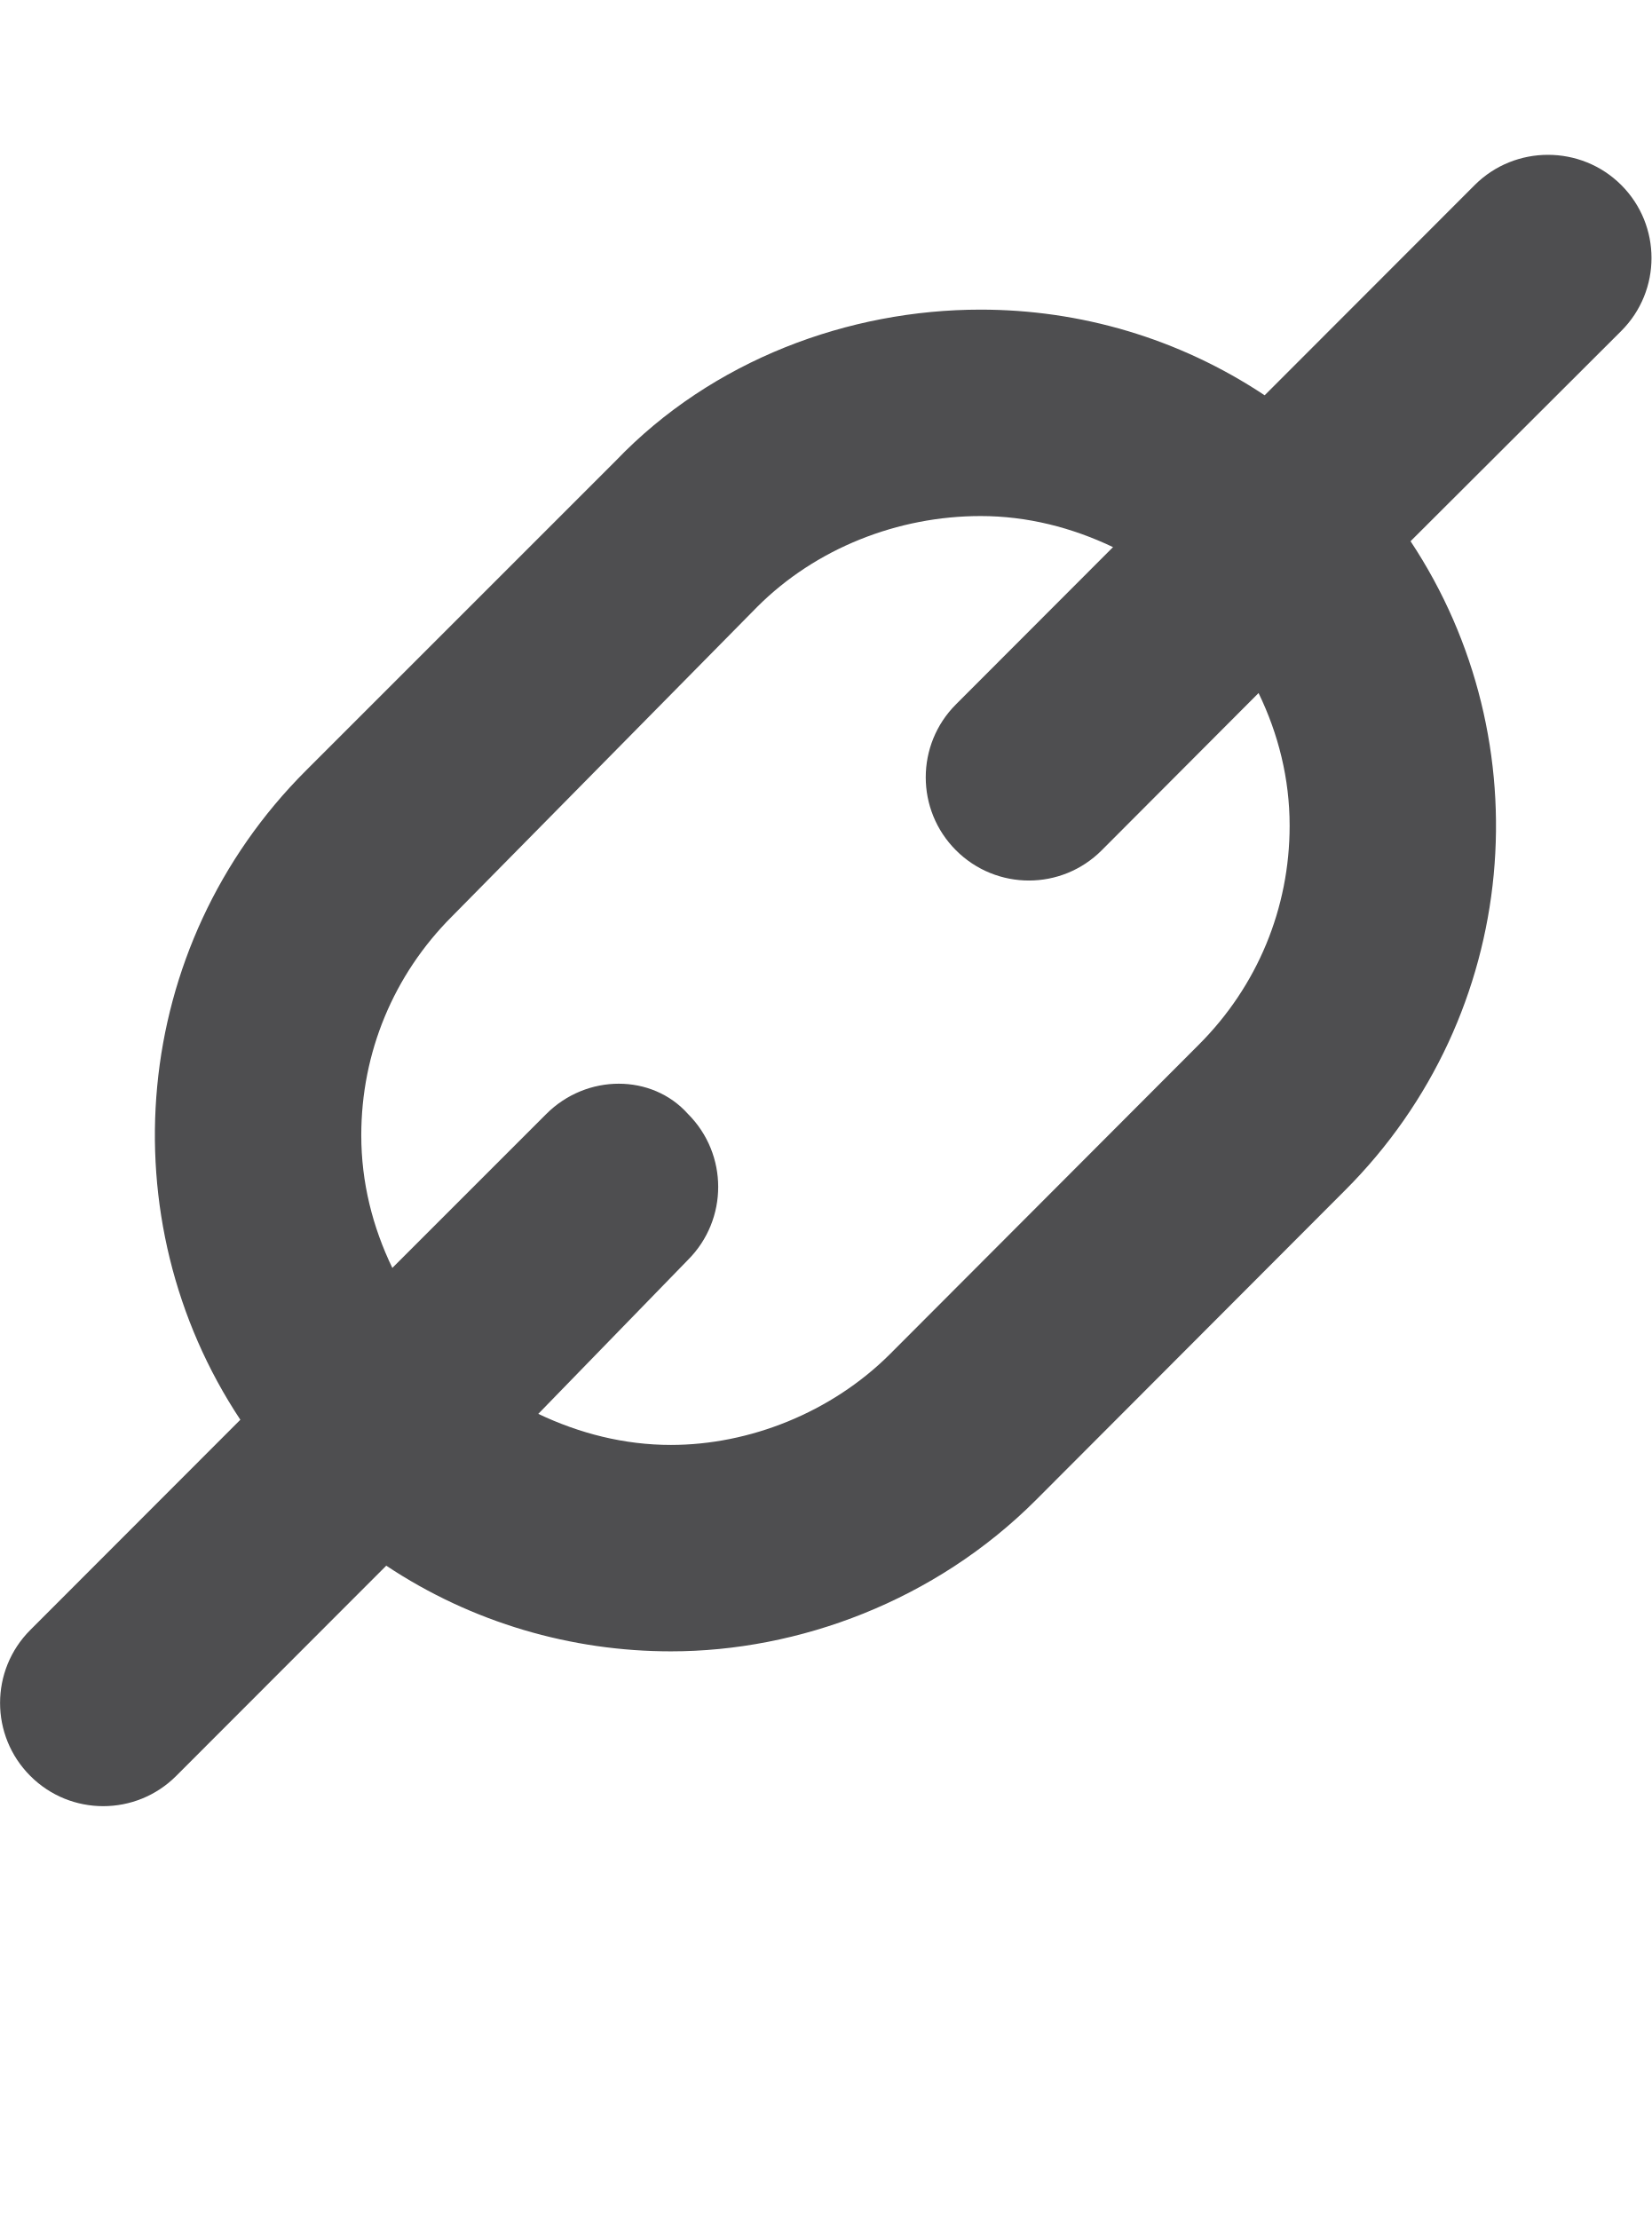
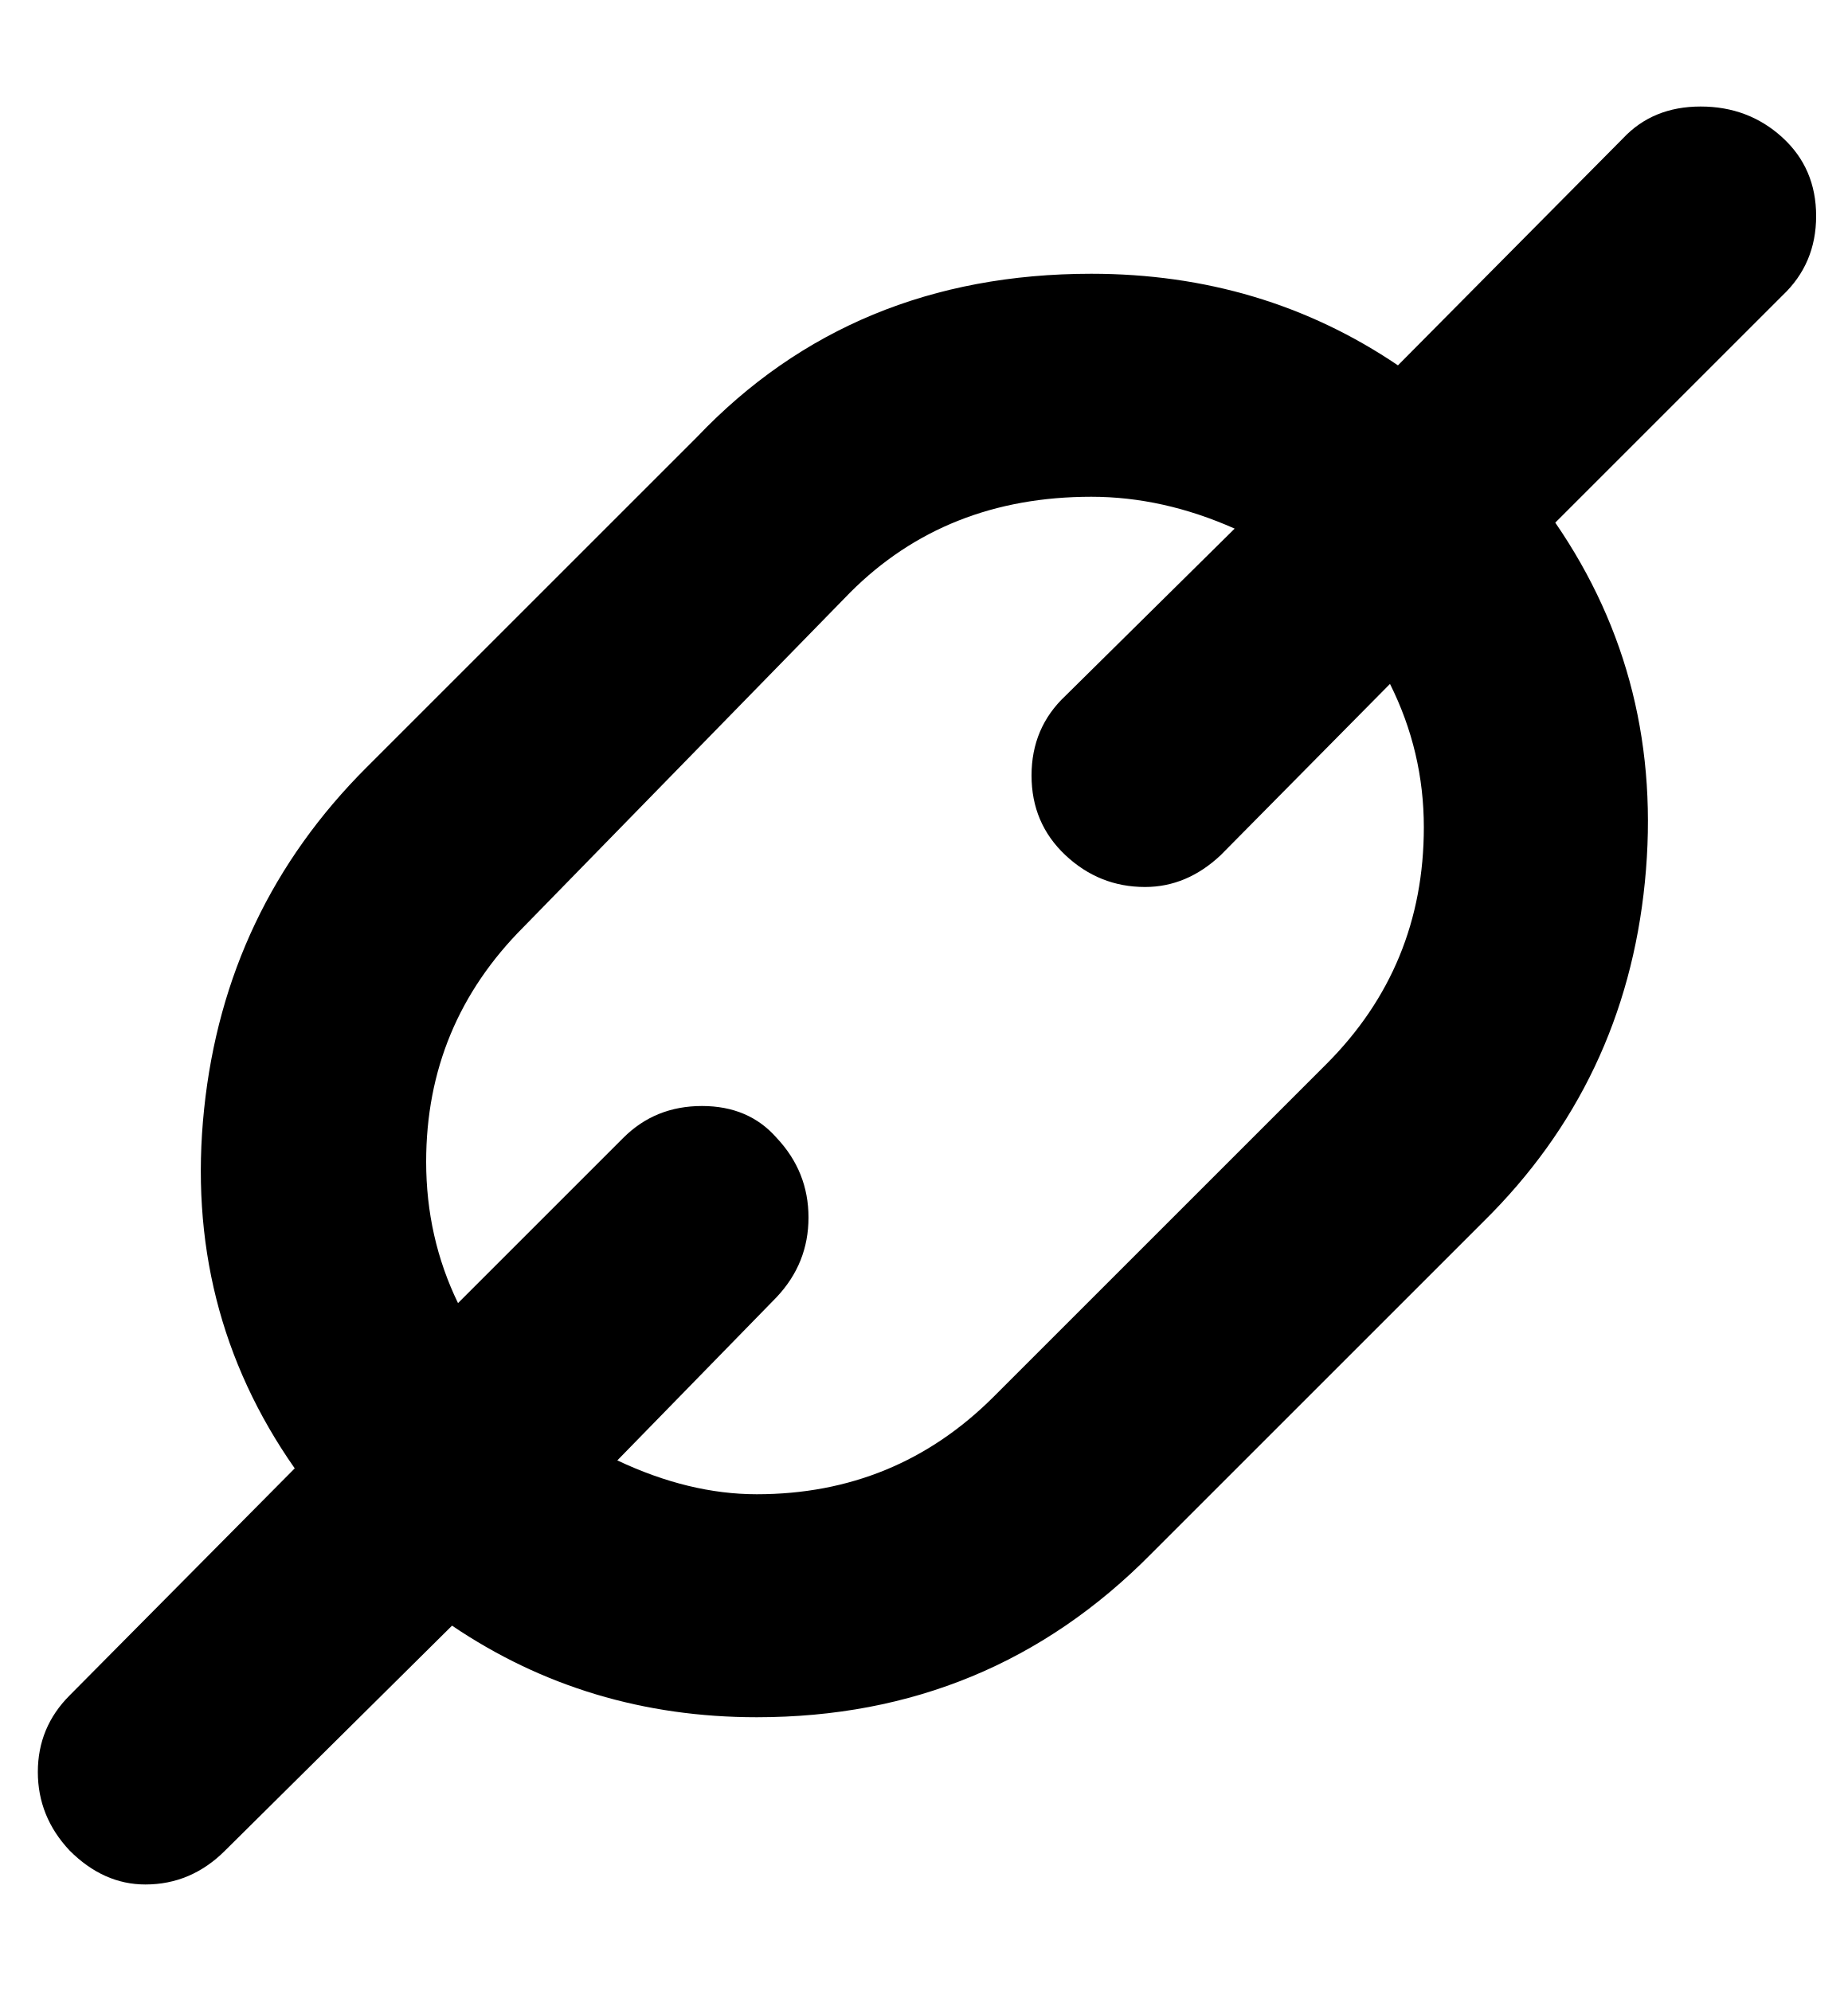
- <svg xmlns="http://www.w3.org/2000/svg" version="1.1" id="Layer_1" x="0px" y="0px" width="32px" height="43px" viewBox="0 0 32 43" style="enable-background:new 0 0 32 43;" xml:space="preserve">
-   <g>
-     <path style="fill:#4E4E50;" d="M31.414,3.586c-0.781-0.781-2.059-0.781-2.84,0l-4.07,4.074C22.836,6.551,20.922,6,19,6   c-2.559,0-5.201,0.977-7.07,2.93l-6,6c-3.422,3.418-3.844,8.703-1.273,12.582l-4.07,4.074c-0.781,0.781-0.781,2.047,0,2.828   C0.977,34.805,1.488,35,2,35s1.023-0.195,1.414-0.586l4.07-4.074C9.152,31.449,11.078,32,13,32c2.475,0,5.117-0.977,7.07-2.93   l5.988-6c3.422-3.418,3.844-8.703,1.273-12.582l4.082-4.074C32.195,5.633,32.195,4.367,31.414,3.586z M24.988,16   c0,1.602-0.625,3.109-1.758,4.242l-5.988,6C16.105,27.375,14.518,28,13,28c-0.906,0-1.773-0.223-2.57-0.602l2.9-2.984   c0.781-0.781,0.781-2.047,0-2.828c-0.697-0.781-1.963-0.781-2.744,0L7.602,24.57C7.219,23.777,7,22.91,7,22   c0-1.602,0.625-3.109,1.758-4.242l5.916-6C15.807,10.625,17.398,10,19,10c0.906,0,1.77,0.223,2.566,0.602l-3.043,3.047   c-0.781,0.781-0.781,2.047,0,2.828c0.391,0.391,0.902,0.586,1.414,0.586c0.508,0,1.02-0.195,1.41-0.586l3.039-3.047   C24.77,14.223,24.988,15.09,24.988,16z" />
-   </g>
+ <svg xmlns="http://www.w3.org/2000/svg" height="1000" width="928">
+   <path d="M895 69q17 15.5 17 39.5t-17 40l-114 114q55 80 45 180.5t-81 170.5l-167 167q-81 82 -198 82 -85 0 -153 -46l-114 113q-17 17 -40 17 -21 0 -38 -17 -16 -17 -16 -39.5t16 -38.5l113 -114q-56 -80 -45.5 -180.5t81.5 -171.5l166 -166q78 -82 198 -82 86 0 154 46l113 -114q15 -16 39 -16t41 15.5zm-180 346.5q0 -38 -17 -72l-85 86q-17 16 -38 16 -23 0 -40 -16t-17 -40 17 -40l85 -84q-36 -16 -72 -16 -73 0 -121 48l-164 168q-49 49 -49 118 0 38 16 71l83 -83q16 -16 39.5 -16t37.5 16q16 17 16 40t-16 40l-80 82q36 17 70 17 70 0 119 -49l167 -167q49 -49 49 -119z" />
</svg>
